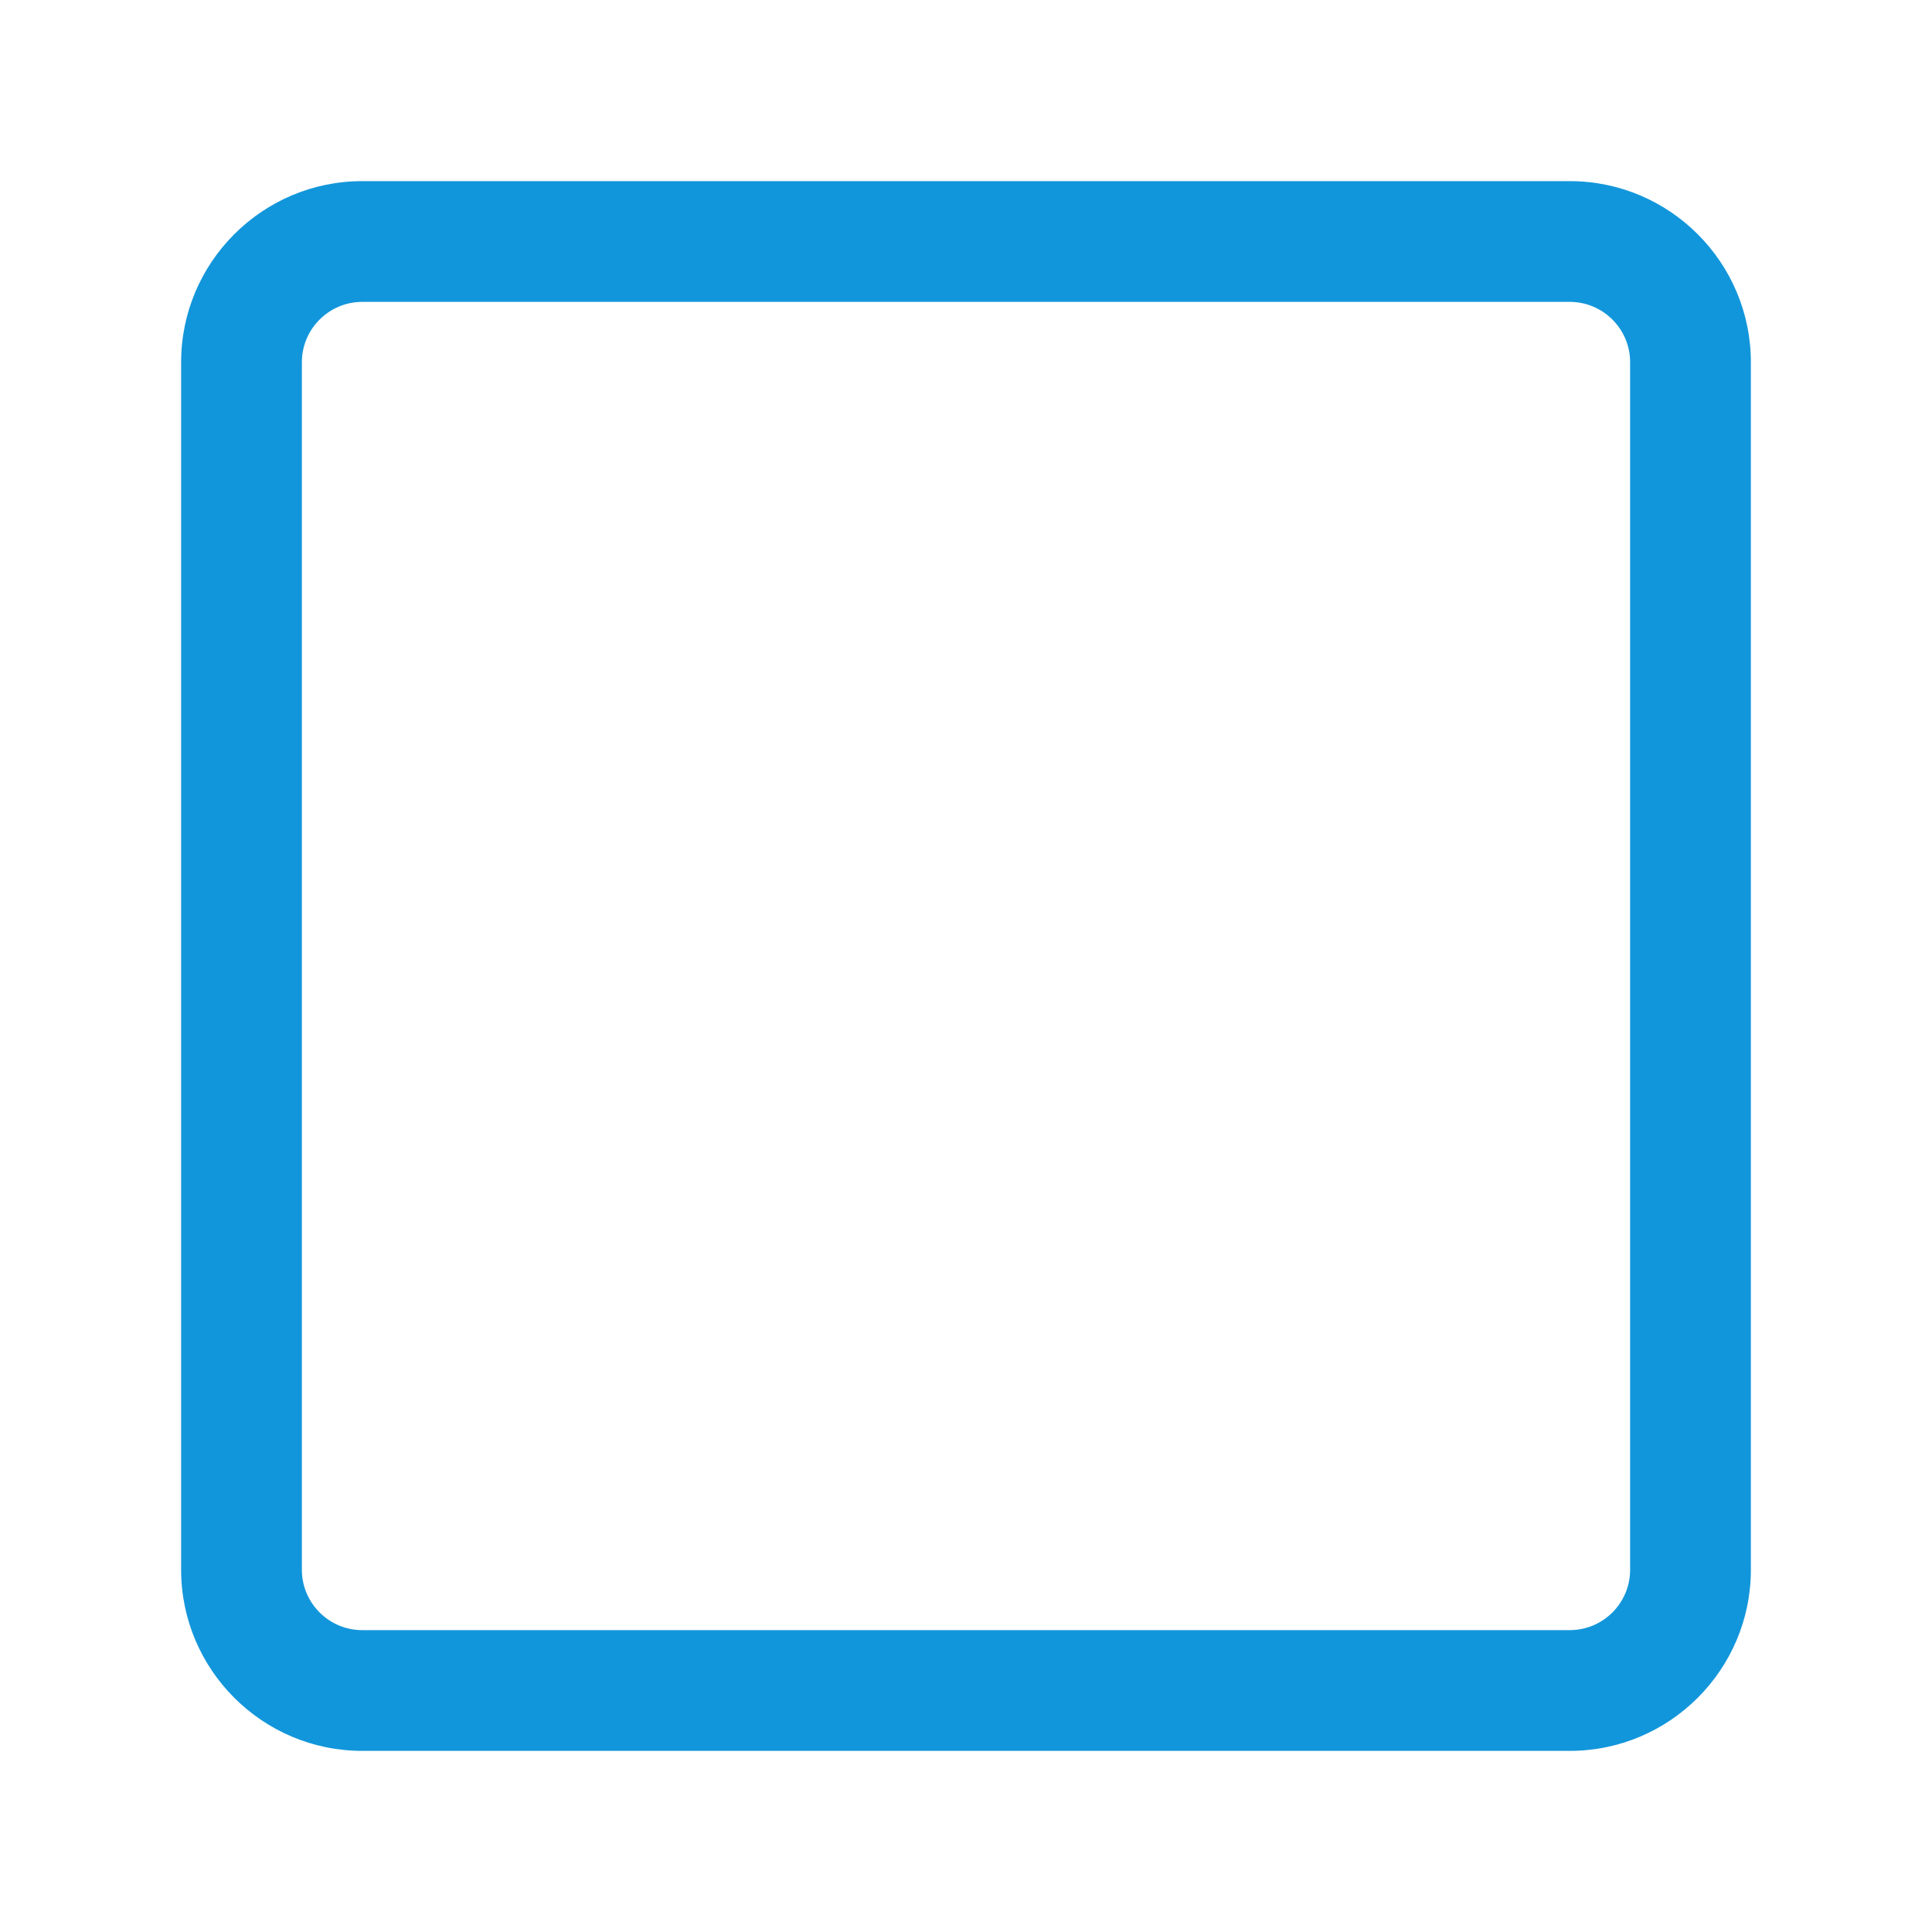
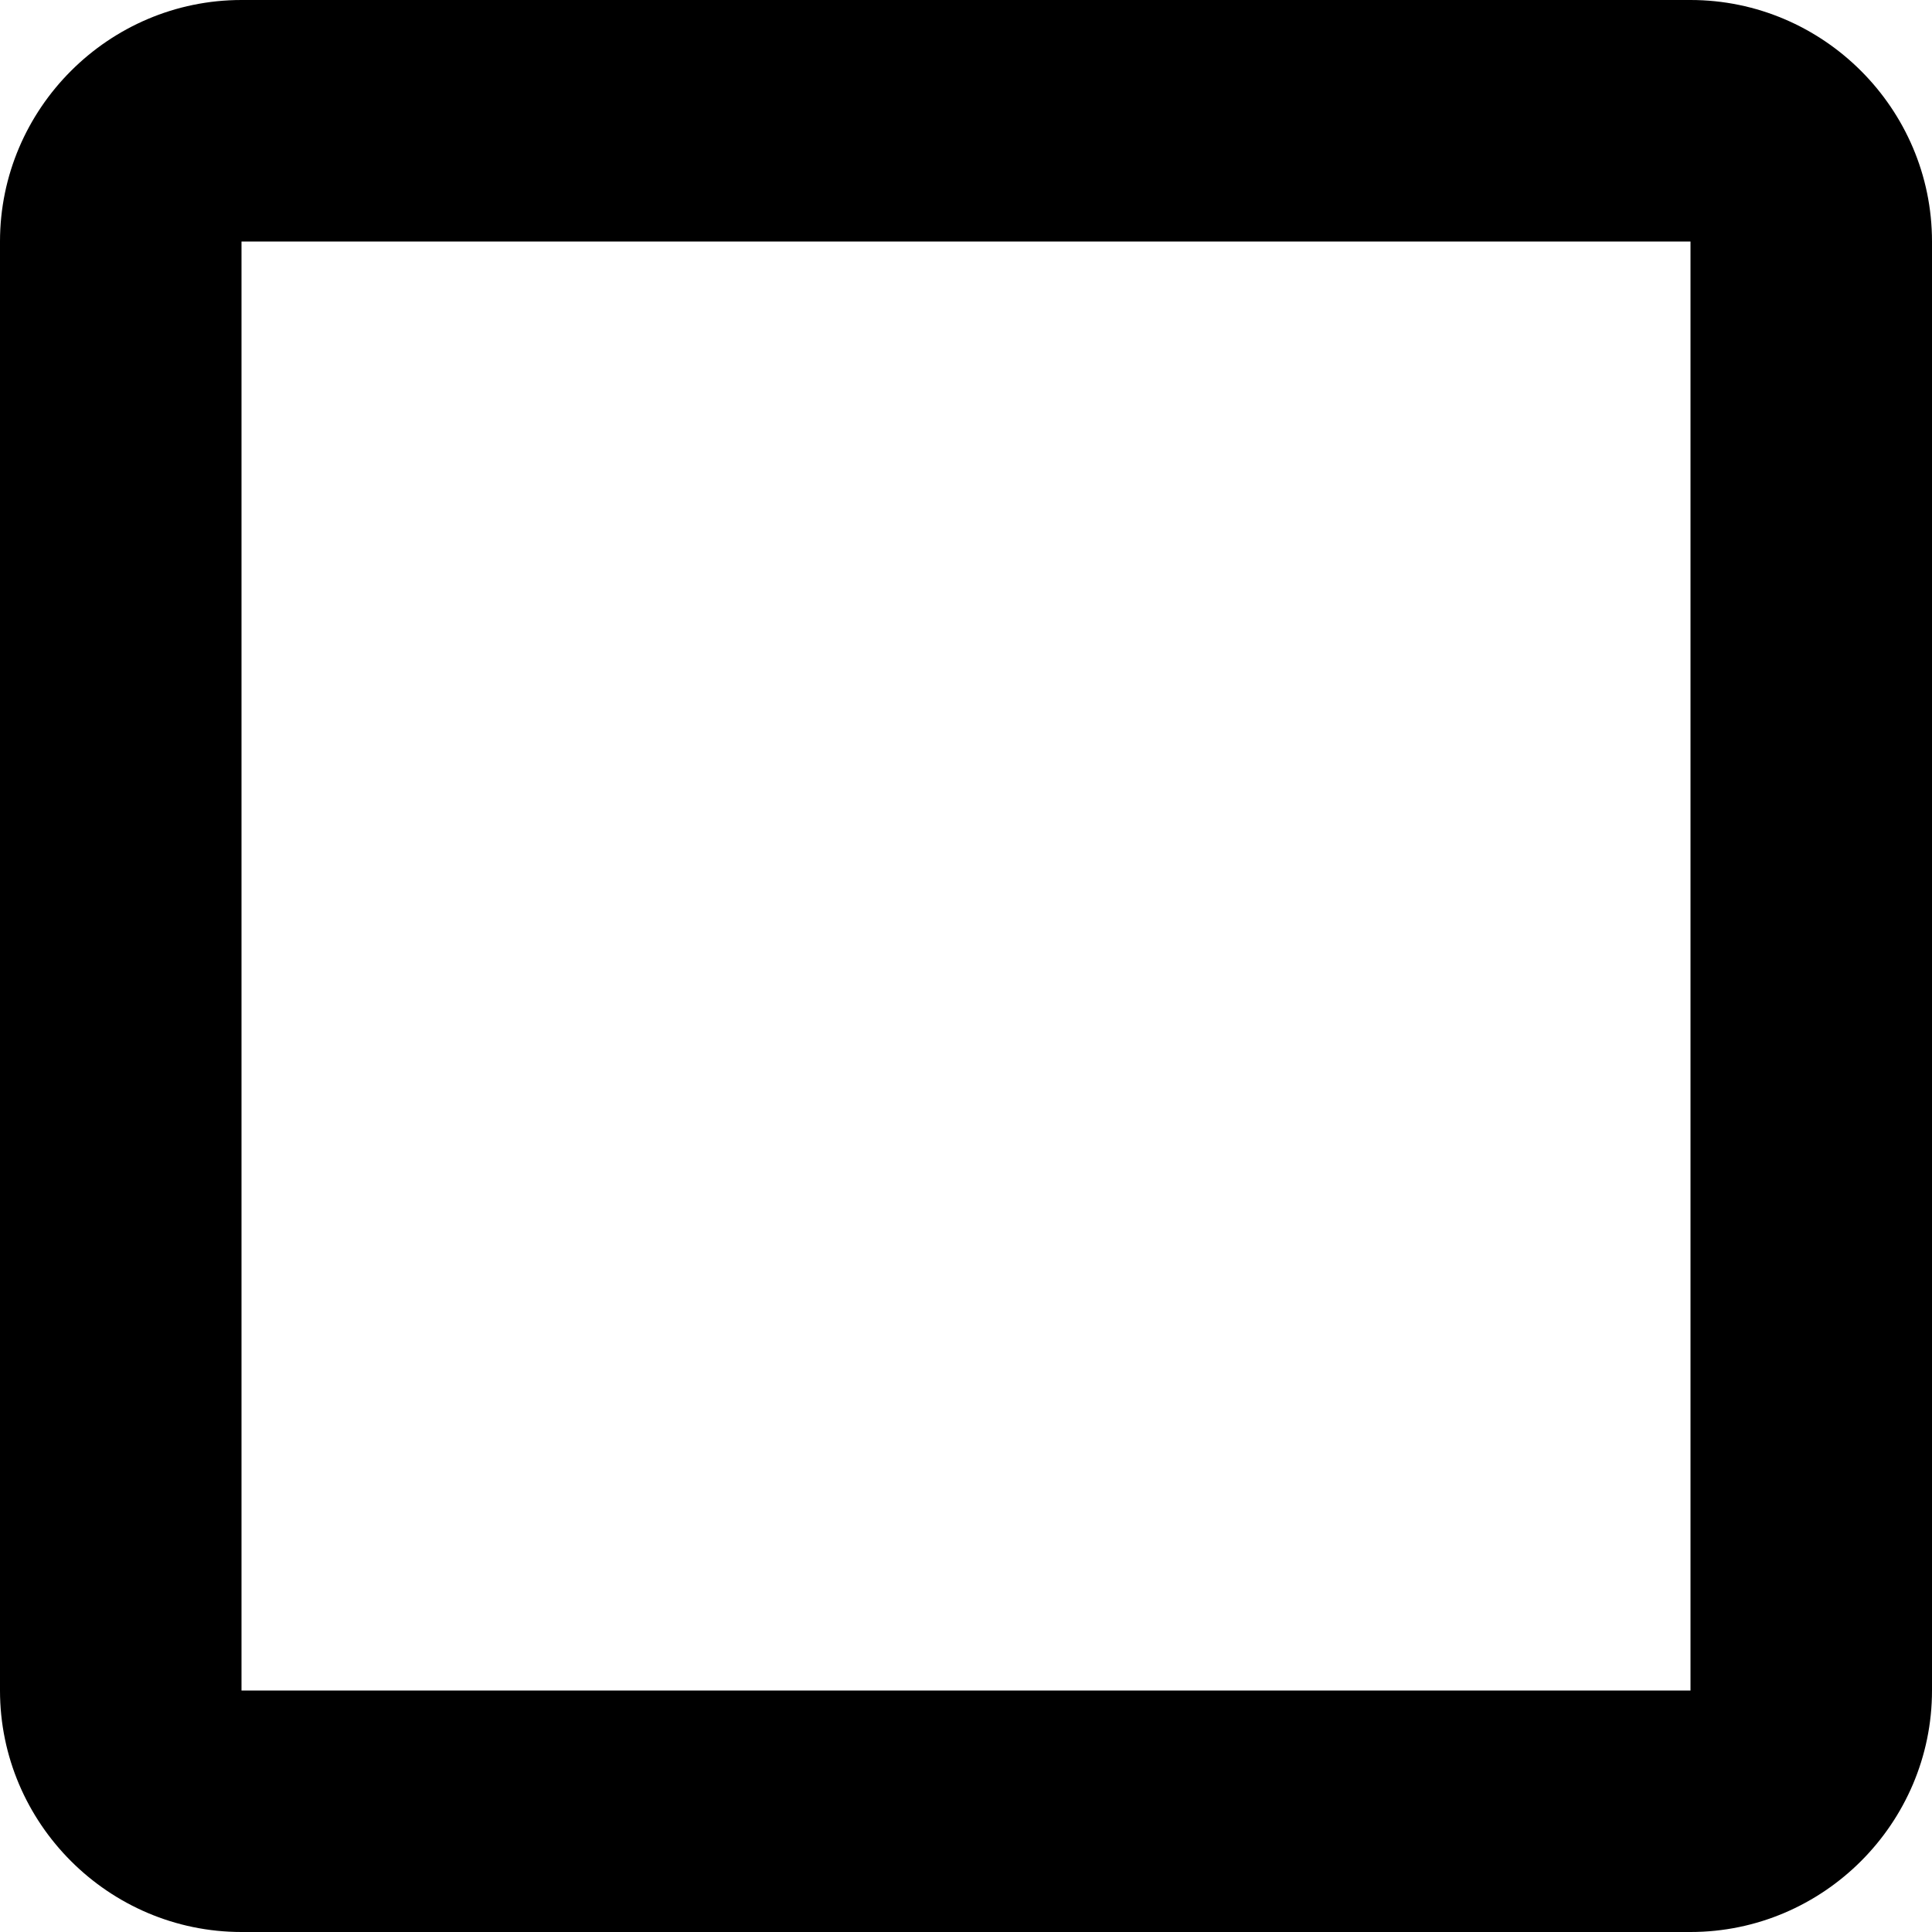
- <svg xmlns="http://www.w3.org/2000/svg" class="icon" width="200px" height="200.00px" viewBox="0 0 1024 1024" version="1.1">
-   <path fill="#1296db" d="M832 928.001l-640 0c-52.929 0-96.001-43.072-96.001-95.999l0-640c0-52.929 43.072-96.001 96.001-96.001l640 0c52.927 0 95.999 43.072 95.999 96.001l0 640C928.001 884.929 884.929 928.001 832 928.001zM192 160.001c-17.632 0-32.001 14.369-32.001 32.001l0 640c0 17.665 14.369 31.999 32.001 31.999l640 0c17.665 0 31.999-14.336 31.999-31.999l0-640c0-17.632-14.336-32.001-31.999-32.001L192 160.001z" />
+ <svg xmlns="http://www.w3.org/2000/svg" t="1791852689714" class="icon" viewBox="0 0 1024 1024" version="1.1" p-id="7654" width="200" height="200">
+   <path d="M896 0H128C57.6 0 0 57.6 0 128v768c0 70.4 57.6 128 128 128h768c70.4 0 128-57.6 128-128V128c0-70.4-57.6-128-128-128z m0 896H128V128h768v768z" p-id="7655" />
</svg>
